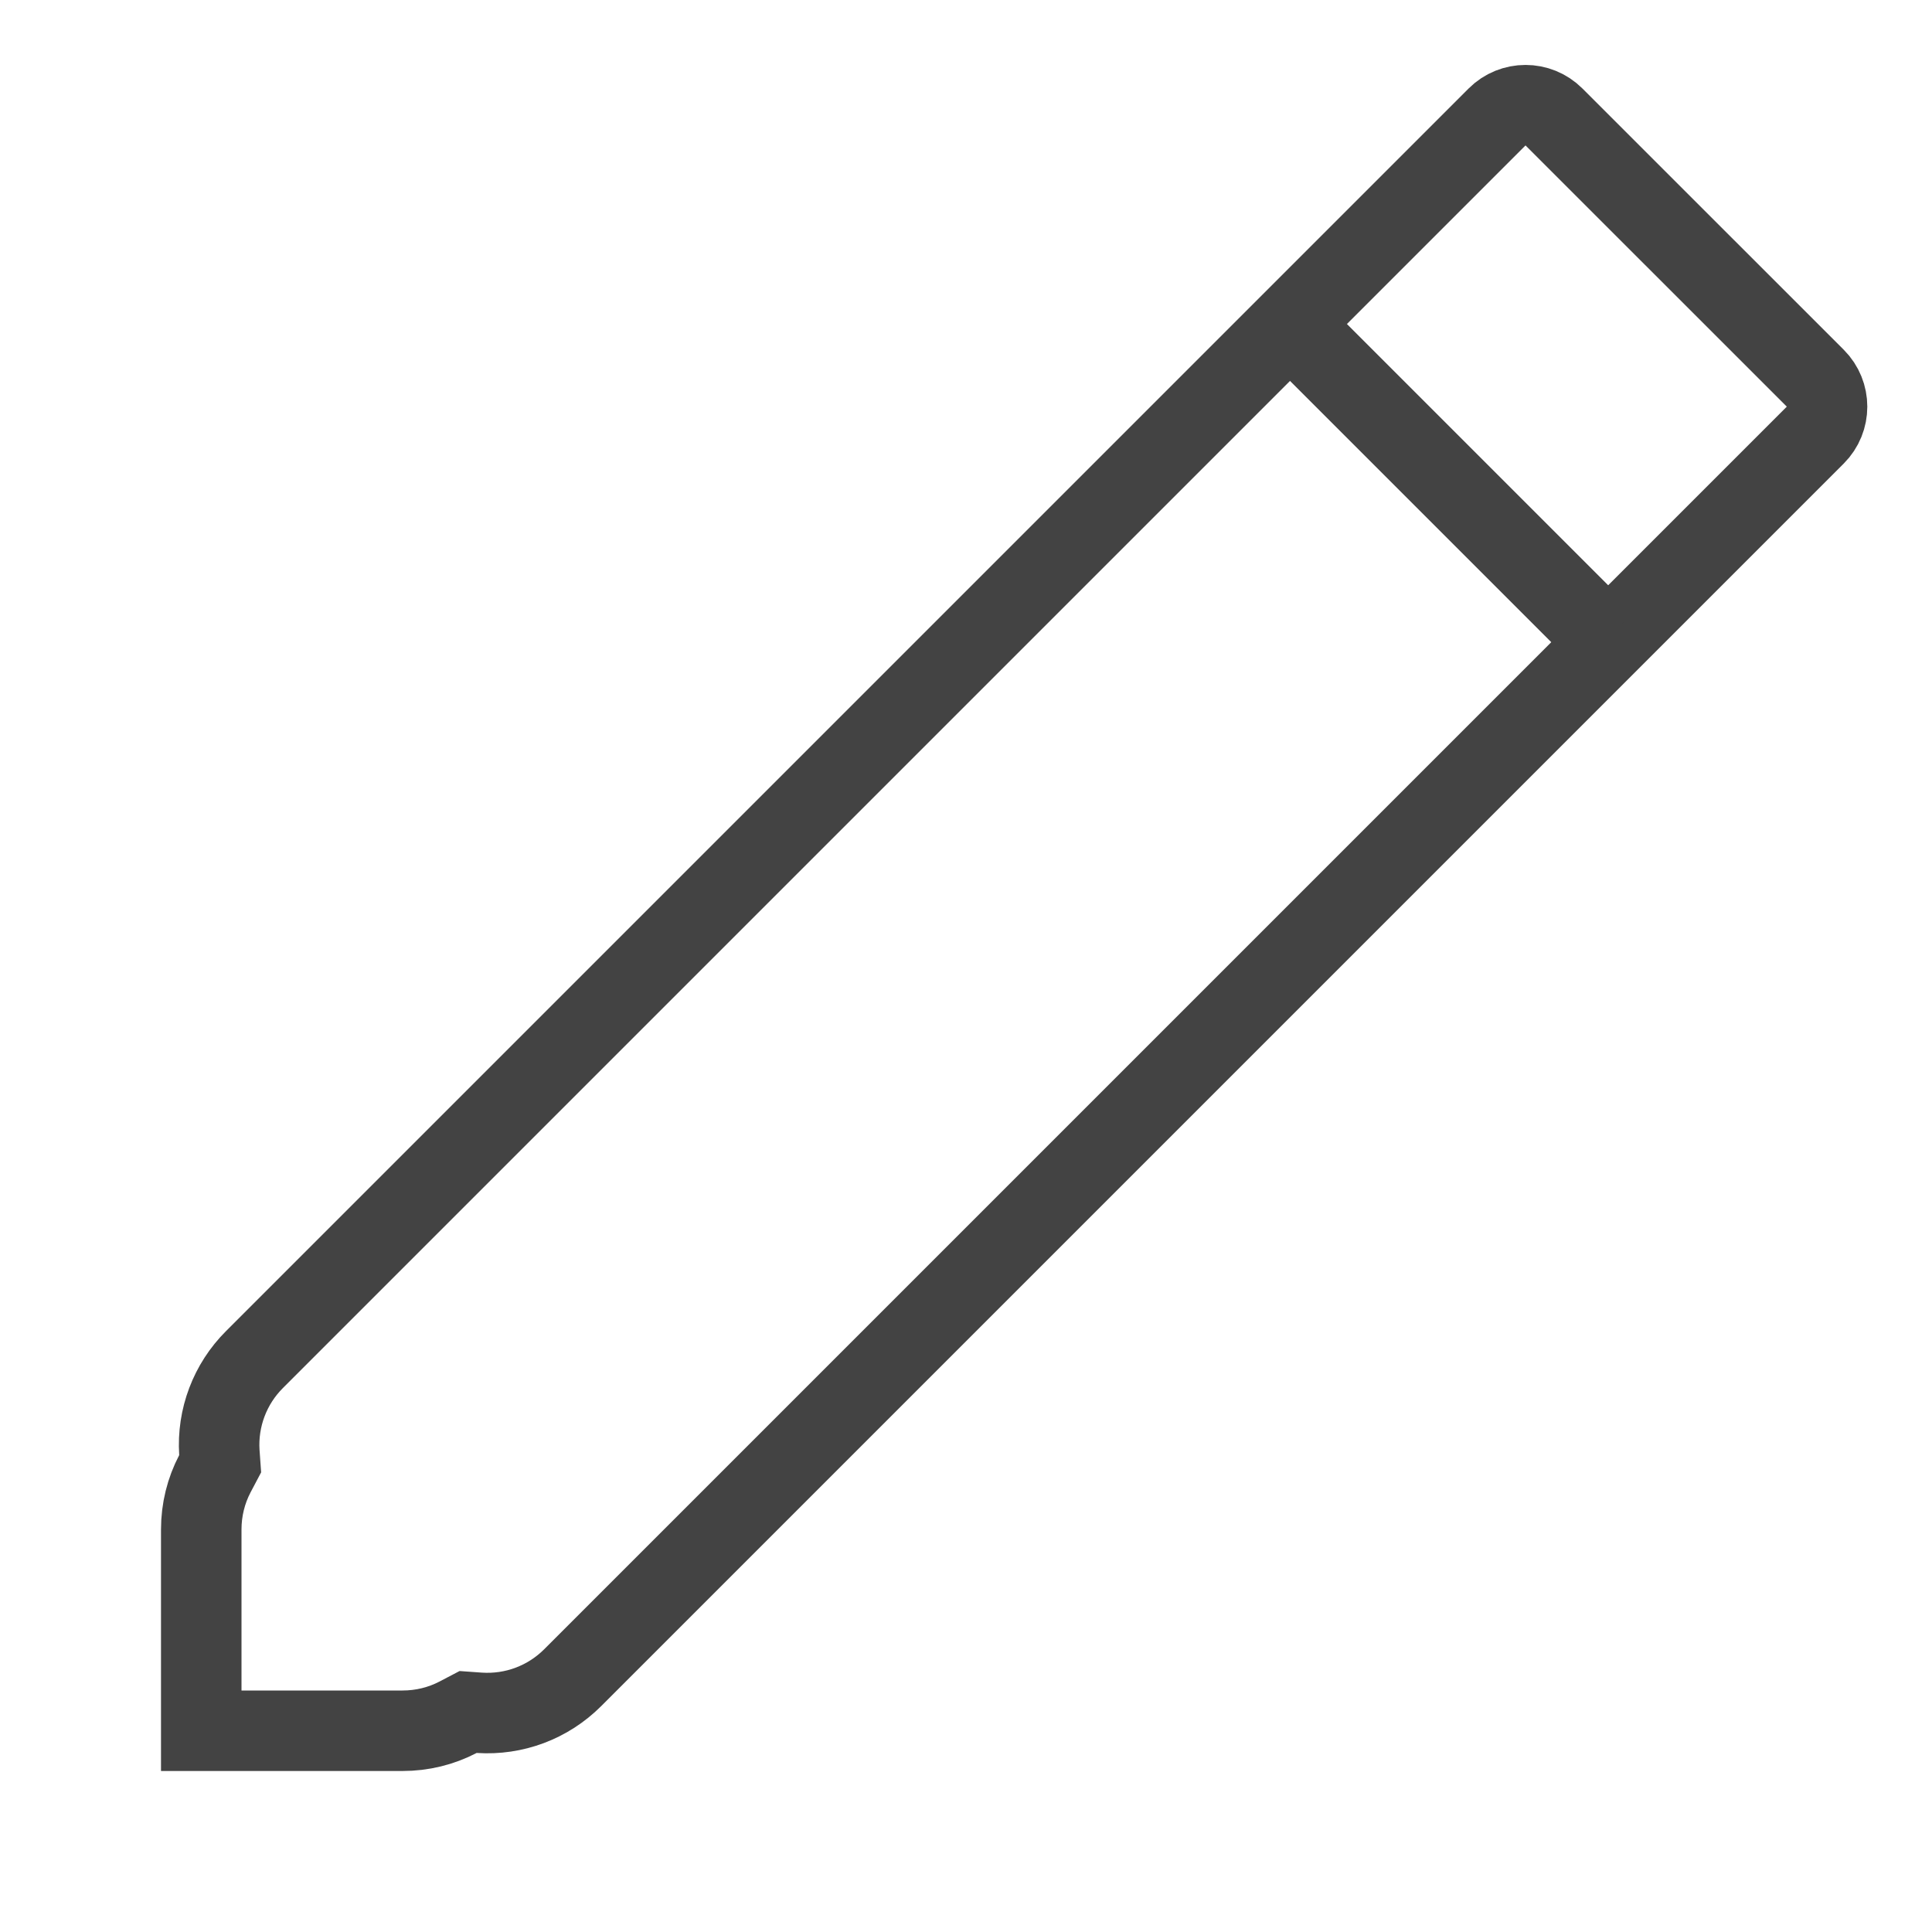
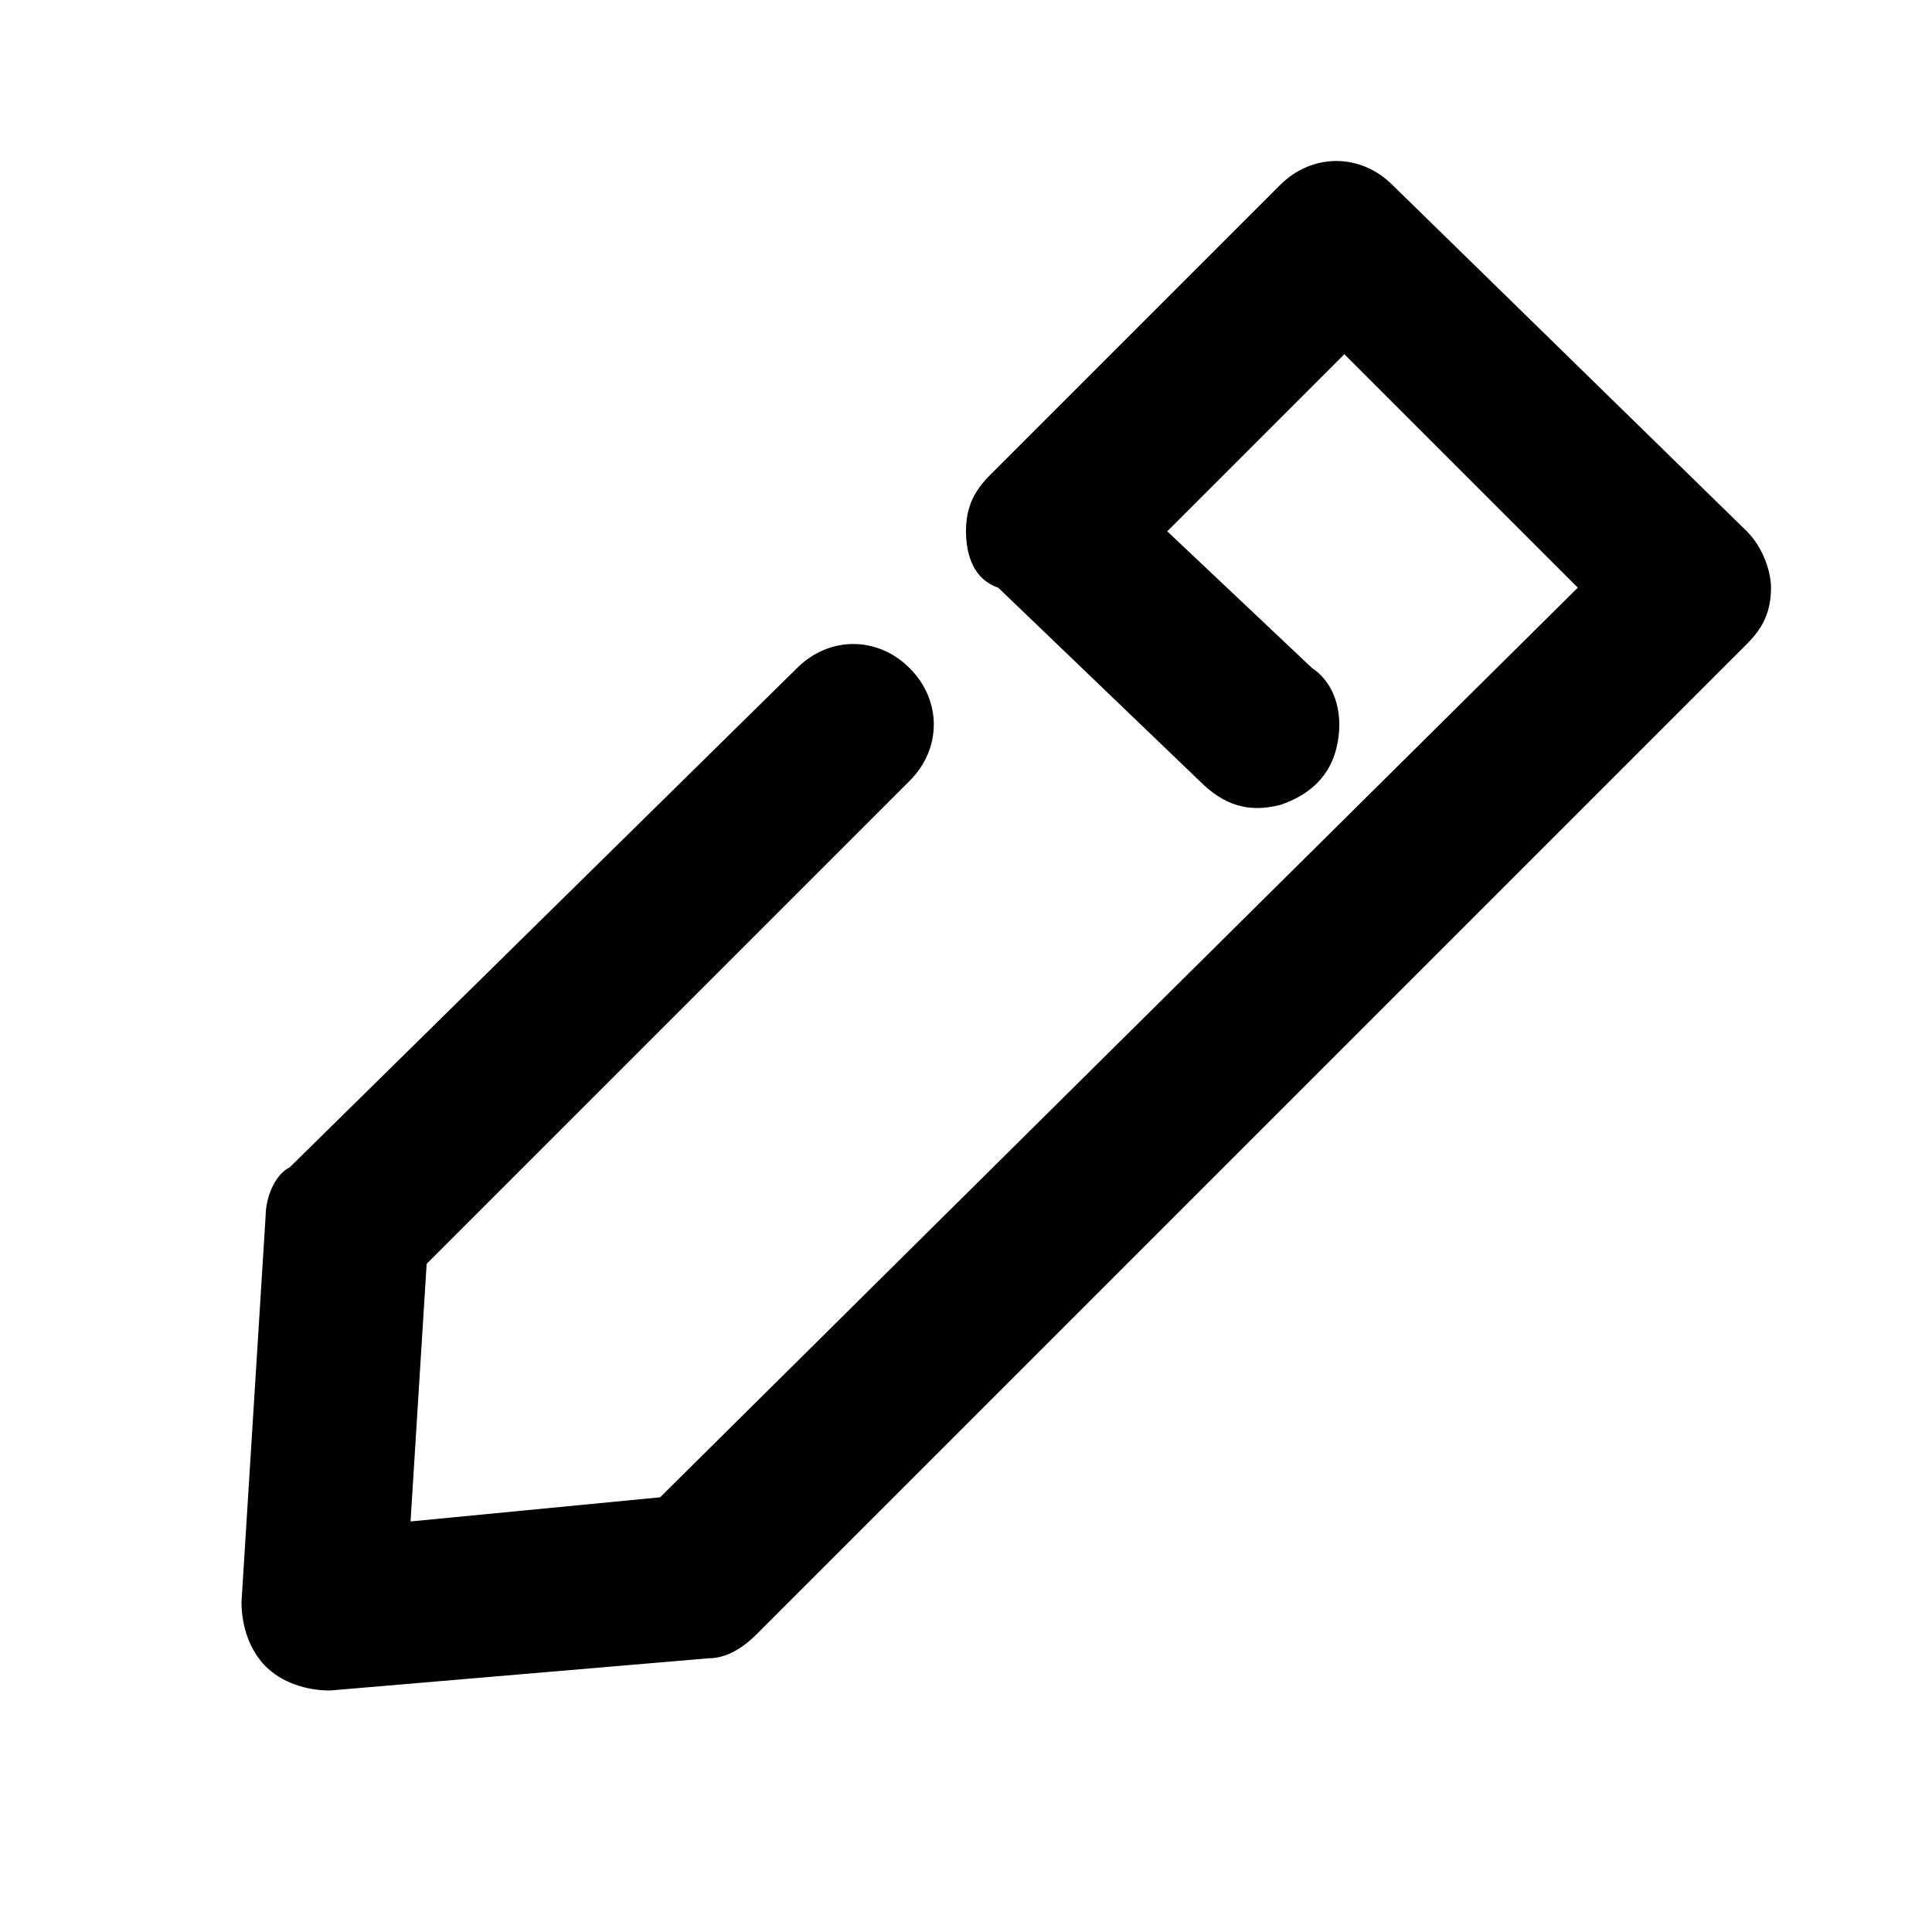
- <svg xmlns="http://www.w3.org/2000/svg" width="24" height="24" viewBox="0 0 24 24">
-   <g fill="none">
-     <path stroke="#434343" d="M2.5 21.5H5c.245 0 .48-.058.691-.168l.124-.065.14.01c.429.028.85-.127 1.16-.437L22.55 5.405a.5.5 0 0 0 0-.707l-3.246-3.245a.5.5 0 0 0-.707 0L3.162 16.888a1.495 1.495 0 0 0-.437 1.155l.01.14-.065.123c-.111.212-.17.448-.17.694v2.5z" />
-     <path fill="#434343" d="M16.414 3.707l3.89 3.89-.708.706-3.889-3.889z" />
-   </g>
+ <svg xmlns="http://www.w3.org/2000/svg" t="1577357866209" class="icon" viewBox="0 0 1024 1024" version="1.1" p-id="19812" width="200" height="200">
+   <defs>
+     <style type="text/css" />
+   </defs>
+   <path d="M678.4 98.133c17.067-17.067 42.667-17.067 59.733 0l187.733 183.467c8.533 8.533 12.8 21.333 12.8 29.867 0 12.8-4.267 21.333-12.8 29.867L401.067 866.133c-8.533 8.533-17.067 12.8-25.6 12.8l-200.533 17.067c-12.8 0-25.6-4.267-34.133-12.8-8.533-8.533-12.8-21.333-12.8-34.133l12.8-204.8c0-8.533 4.267-21.333 12.8-25.6l268.8-264.533c17.067-17.067 42.667-17.067 59.733 0 17.067 17.067 17.067 42.667 0 59.733l-256 256-8.533 136.533 132.267-12.8L836.267 311.467l-123.733-123.733-93.867 93.867 76.8 72.533c12.8 8.533 17.067 25.6 12.8 42.667-4.267 17.067-17.067 25.6-29.867 29.867-17.067 4.267-29.867 0-42.667-12.8l-106.667-102.4c-12.8-4.267-17.067-17.067-17.067-29.867 0-12.8 4.267-21.333 12.8-29.867l153.6-153.6z" p-id="19813" />
</svg>
